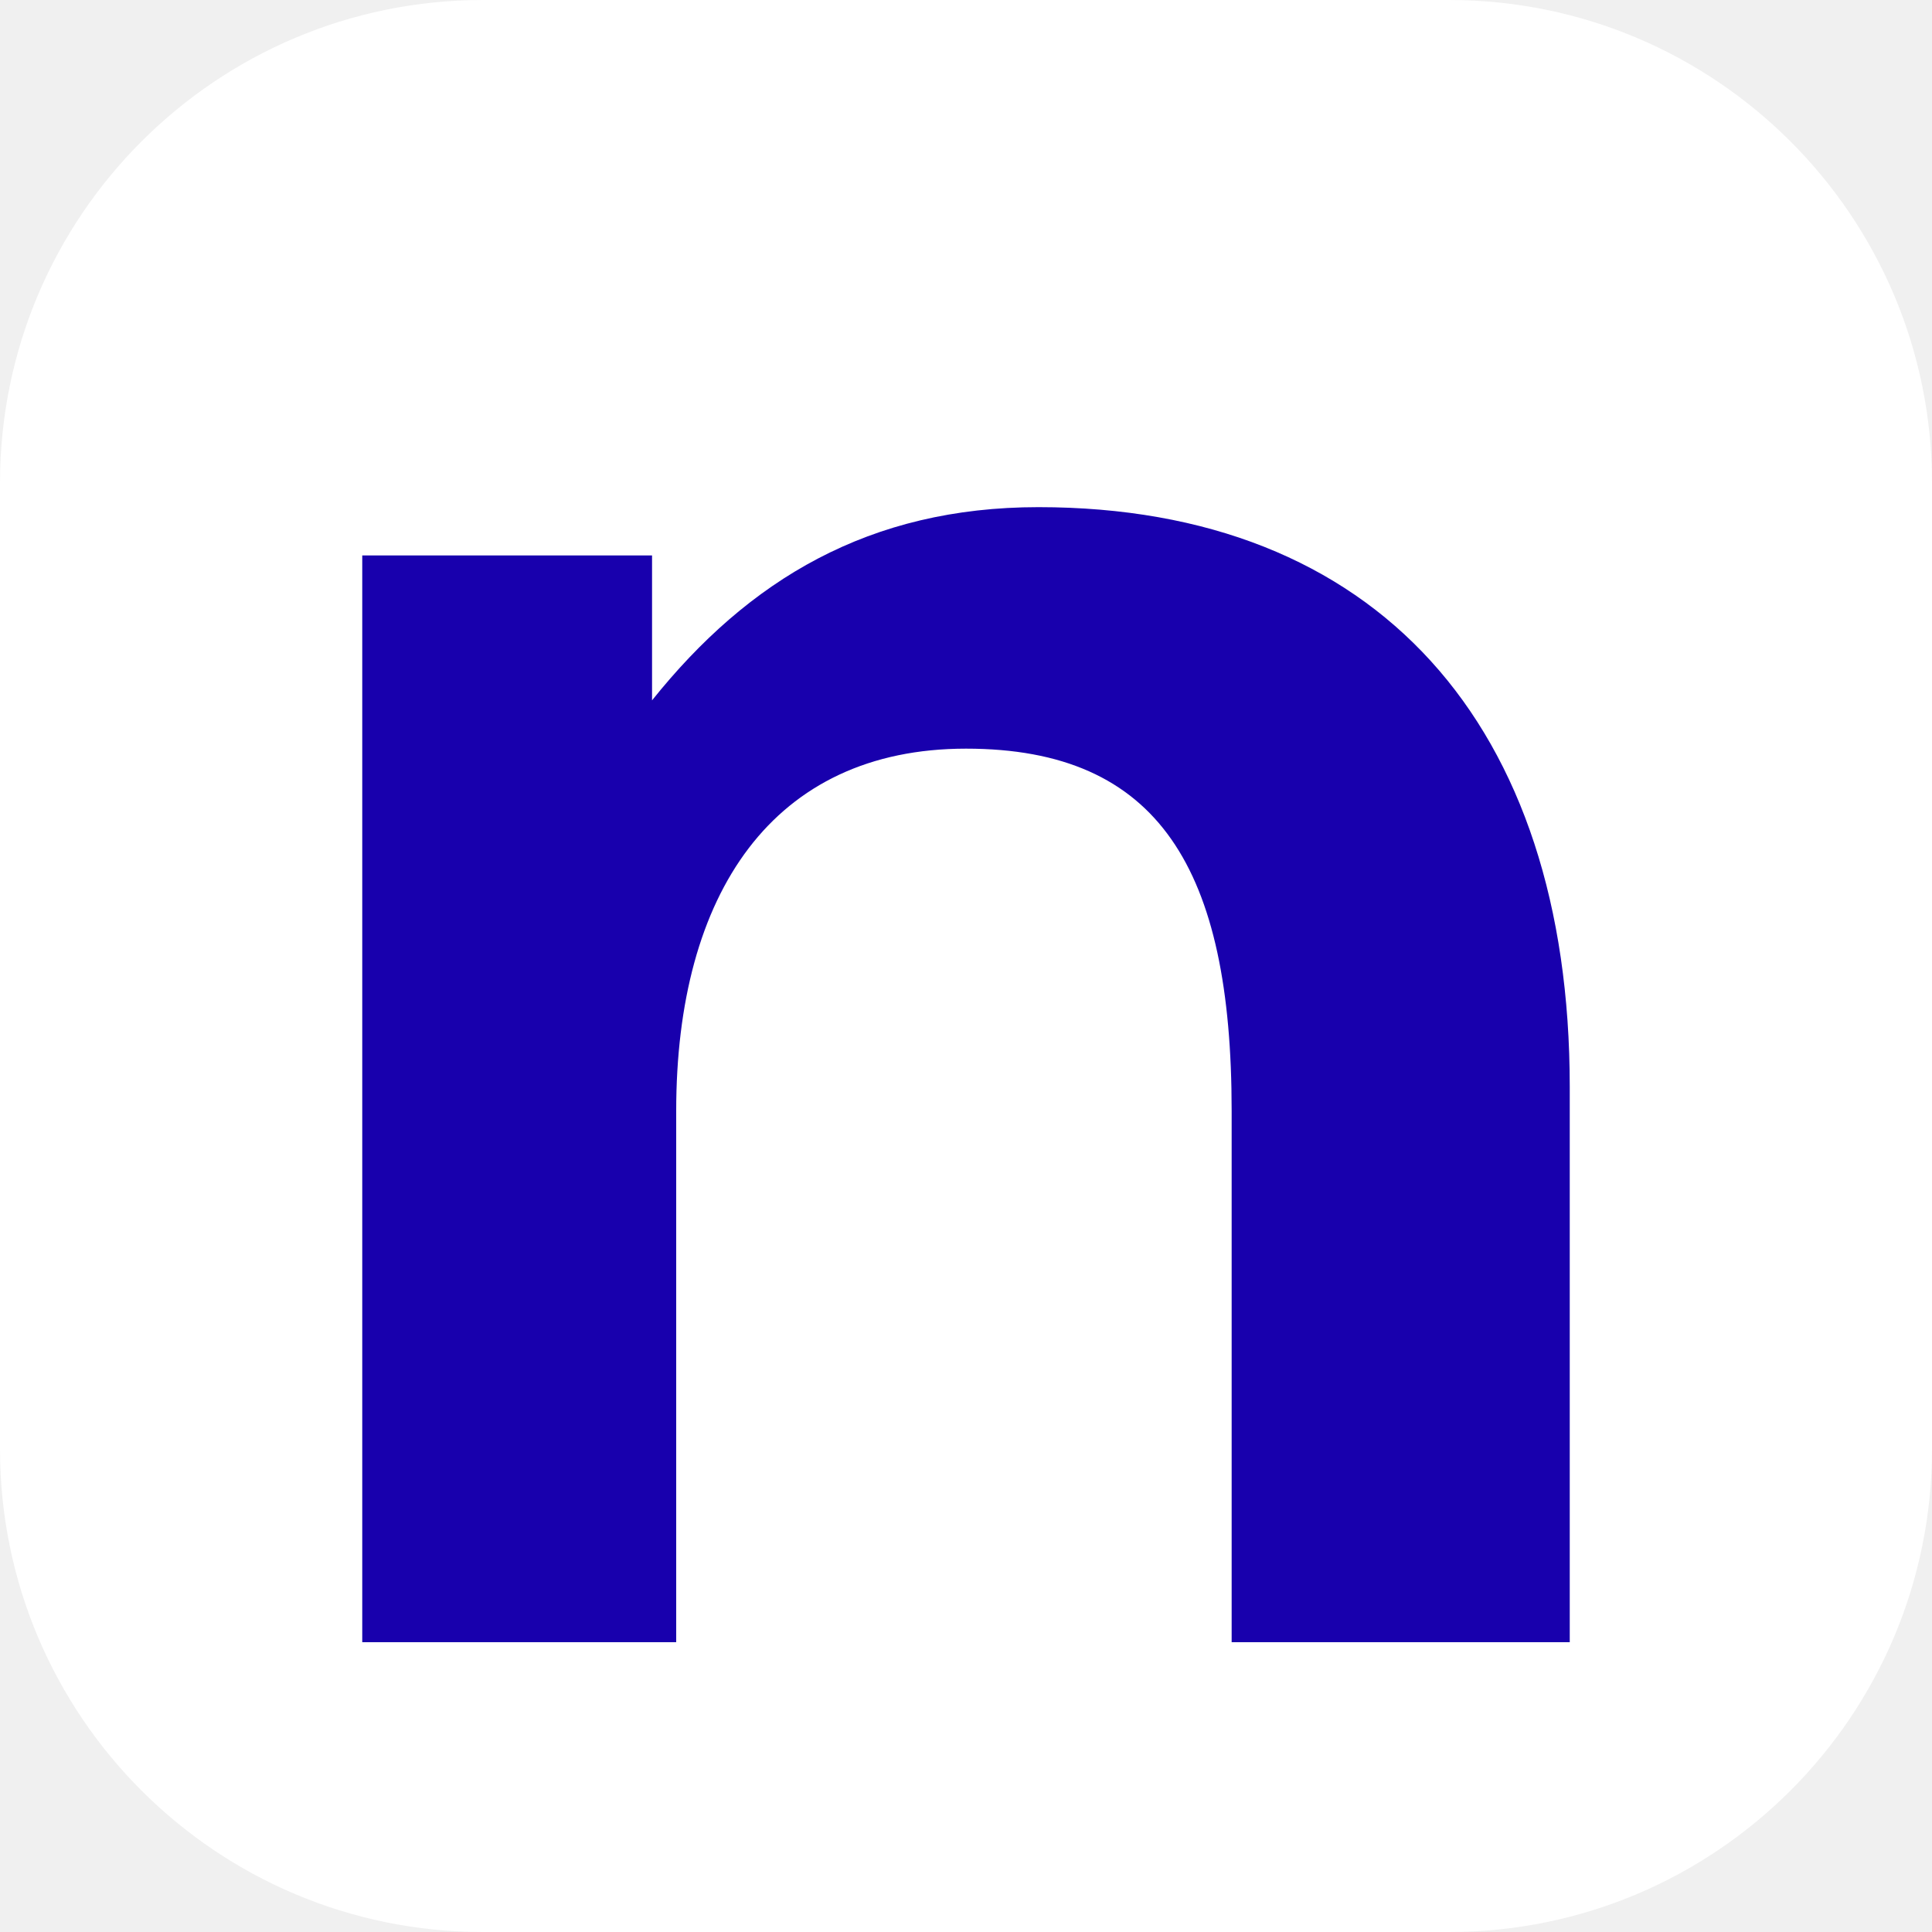
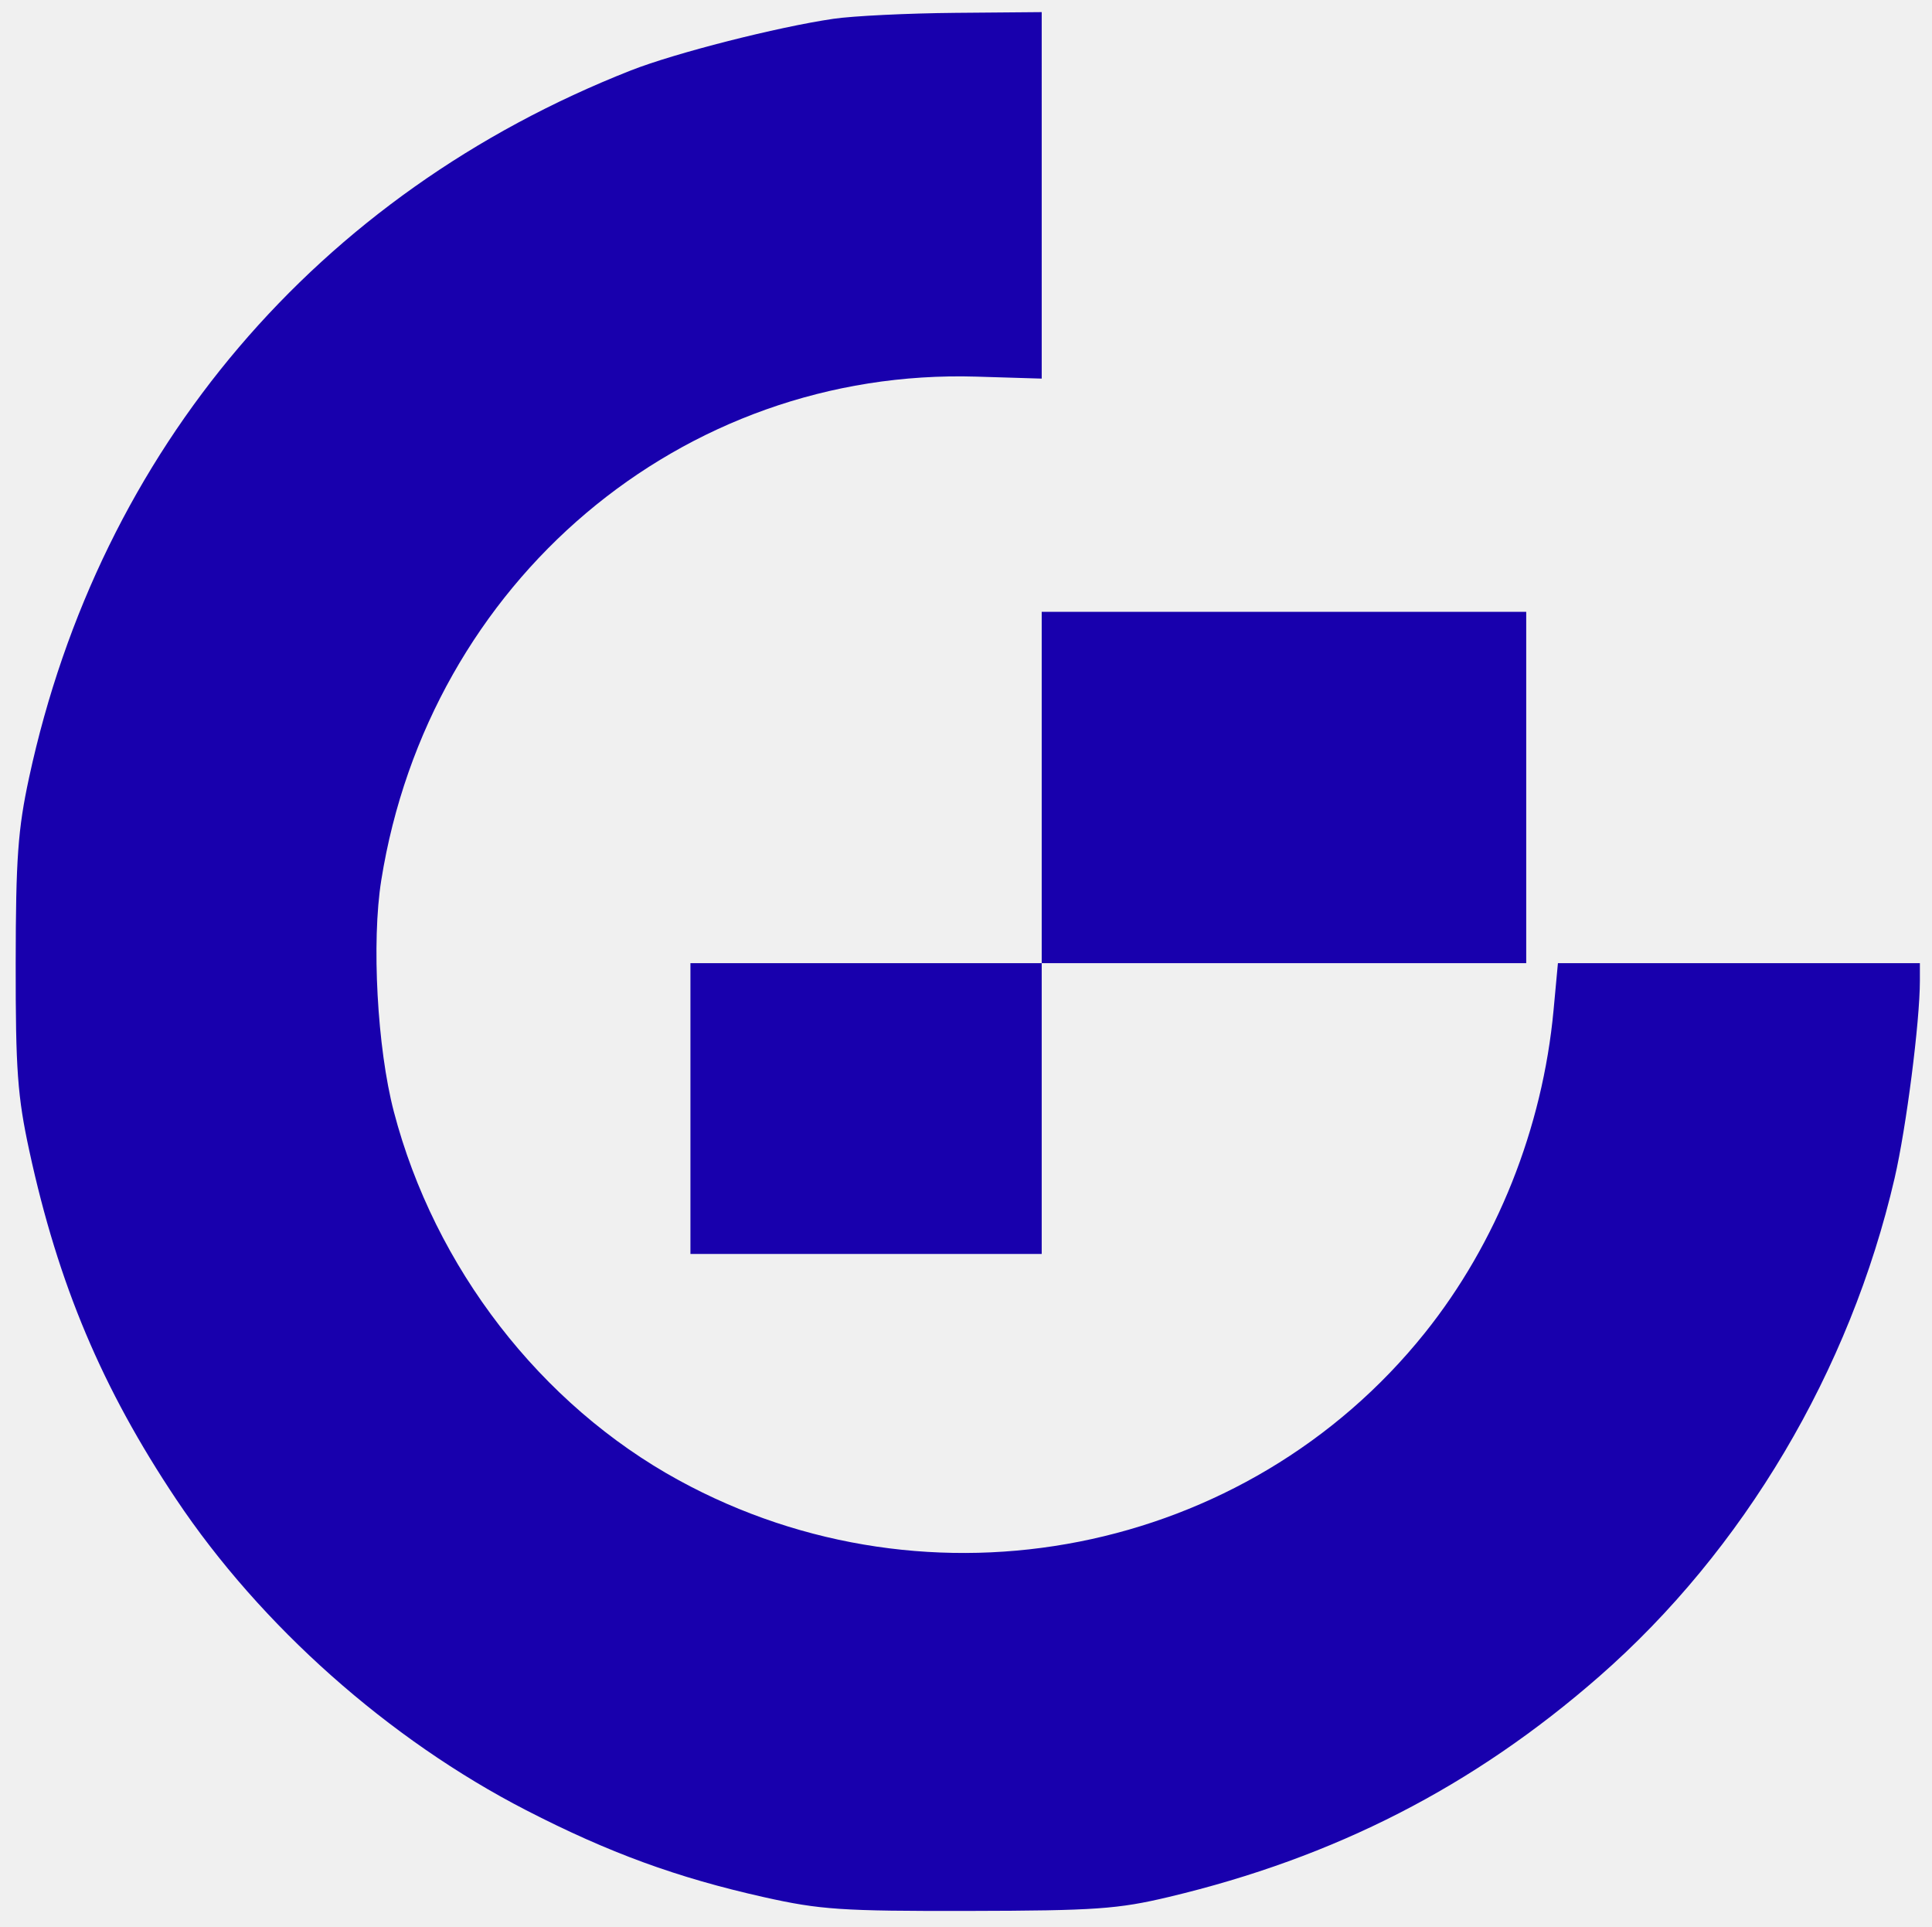
- <svg xmlns="http://www.w3.org/2000/svg" width="80" height="80" viewBox="0 0 80 80" role="img" aria-labelledby="title">
-   <rect width="80" height="80" rx="20" fill="#fff" />
-   <path d="M15 23h12v6c4-5 9-8 16-8 14 0 22 9 22 24v23H51V46c0-10-3-15-11-15s-12 6-12 15v22H15z" fill="#1800ad" />
+ <svg xmlns="http://www.w3.org/2000/svg" width="319" height="318" viewBox="1259 831 319 318" fill="#1800ad">
+   <path d="M 1396.632 834.101 C 1387.343 835.457, 1370.452 839.760, 1363.171 842.624 C 1311.407 862.989, 1275.509 905.159, 1263.804 959.352 C 1261.956 967.911, 1261.609 972.710, 1261.591 990 C 1261.573 1007.635, 1261.888 1011.967, 1263.845 1021 C 1268.616 1043.019, 1275.869 1060.220, 1288.092 1078.498 C 1302.051 1099.375, 1323.192 1118.153, 1345.883 1129.832 C 1359.513 1136.848, 1370.770 1140.963, 1385.119 1144.176 C 1394.420 1146.258, 1397.945 1146.495, 1419 1146.453 C 1439.832 1146.411, 1443.579 1146.149, 1452 1144.145 C 1479.419 1137.620, 1502.276 1125.914, 1523.038 1107.762 C 1546.898 1086.902, 1564.469 1057.275, 1571.824 1025.500 C 1573.756 1017.155, 1576 999.632, 1576 992.894 L 1576 990 1546.117 990 L 1516.235 990 1515.515 997.750 C 1513.702 1017.264, 1506.137 1036.221, 1494.237 1051.067 C 1464.812 1087.777, 1412.609 1098.072, 1371.070 1075.356 C 1348.268 1062.887, 1330.759 1040.238, 1324.026 1014.500 C 1321.281 1004.008, 1320.328 986.490, 1321.950 976.323 C 1329.819 926.998, 1371.552 891.697, 1420.251 893.174 L 1431.002 893.500 1431.001 863.250 L 1431 833 1416.750 833.122 C 1408.912 833.189, 1399.859 833.629, 1396.632 834.101 M 1431 961 L 1431 990 1402 990 L 1373 990 1373 1014 L 1373 1038 1402 1038 L 1431 1038 1431 1014 L 1431 990 1471 990 L 1511 990 1511 961 L 1511 932 1471 932 L 1431 932 1431 961 " fill-rule="evenodd" />
</svg>
